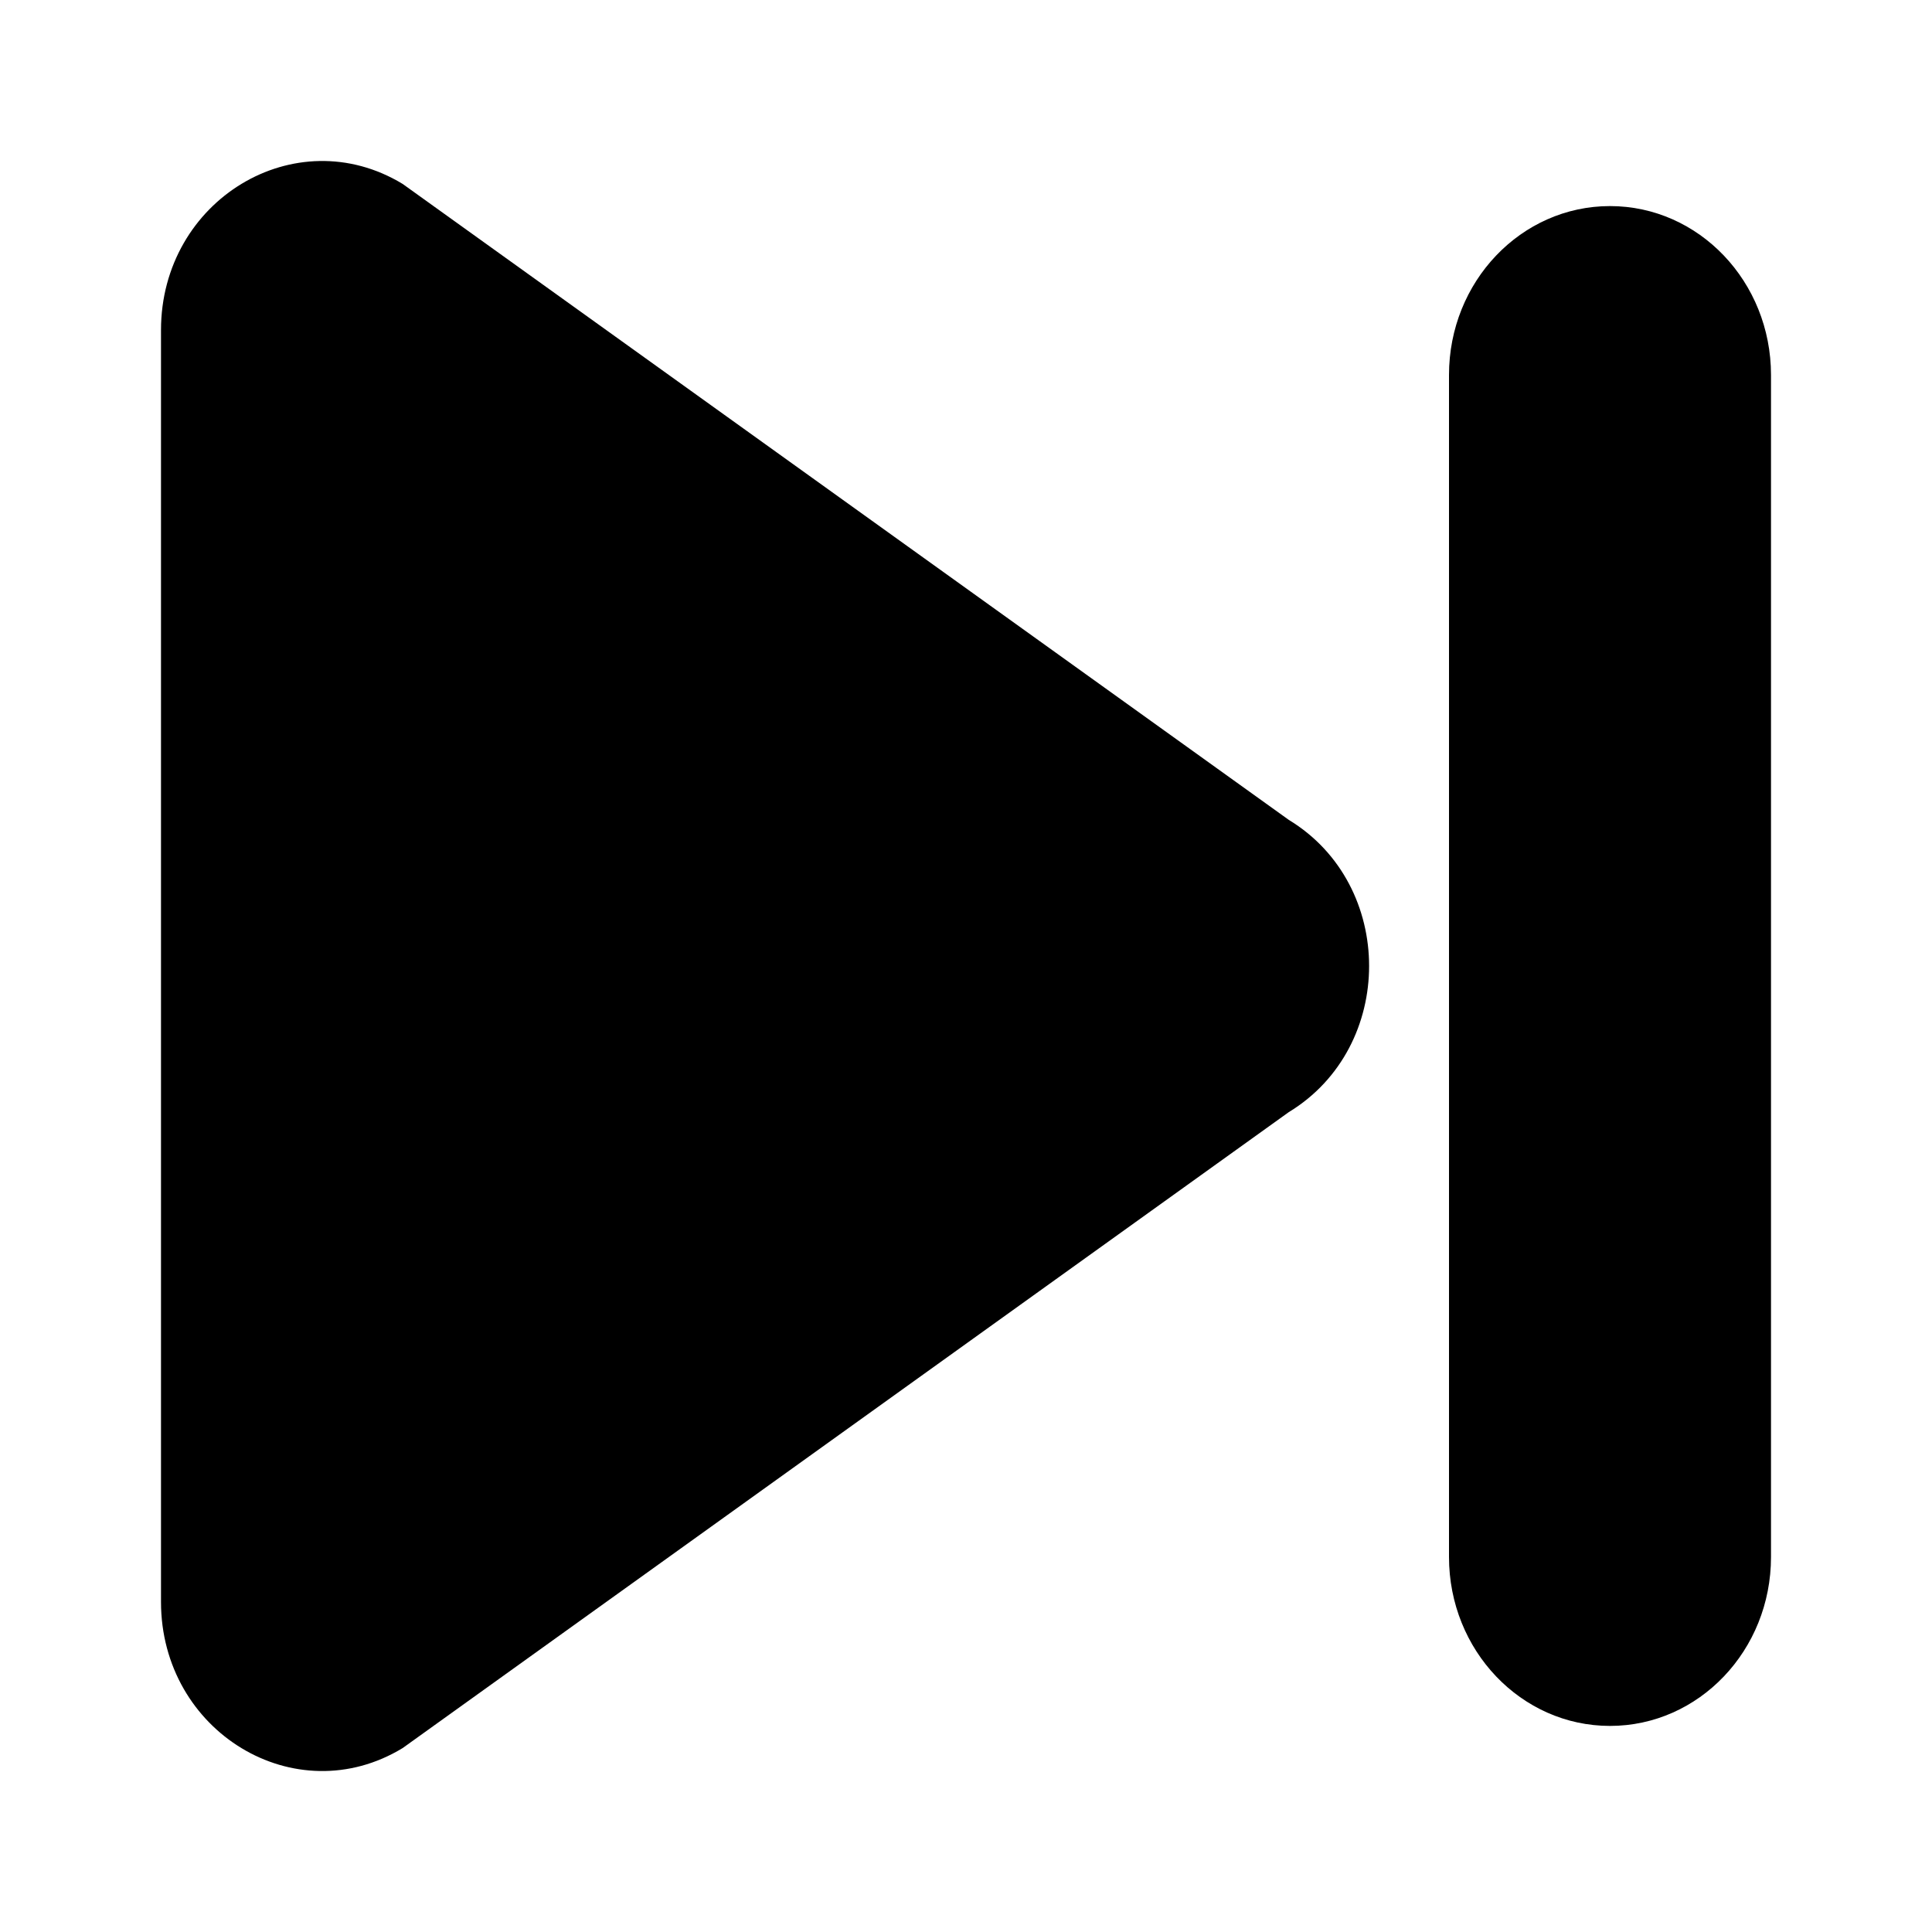
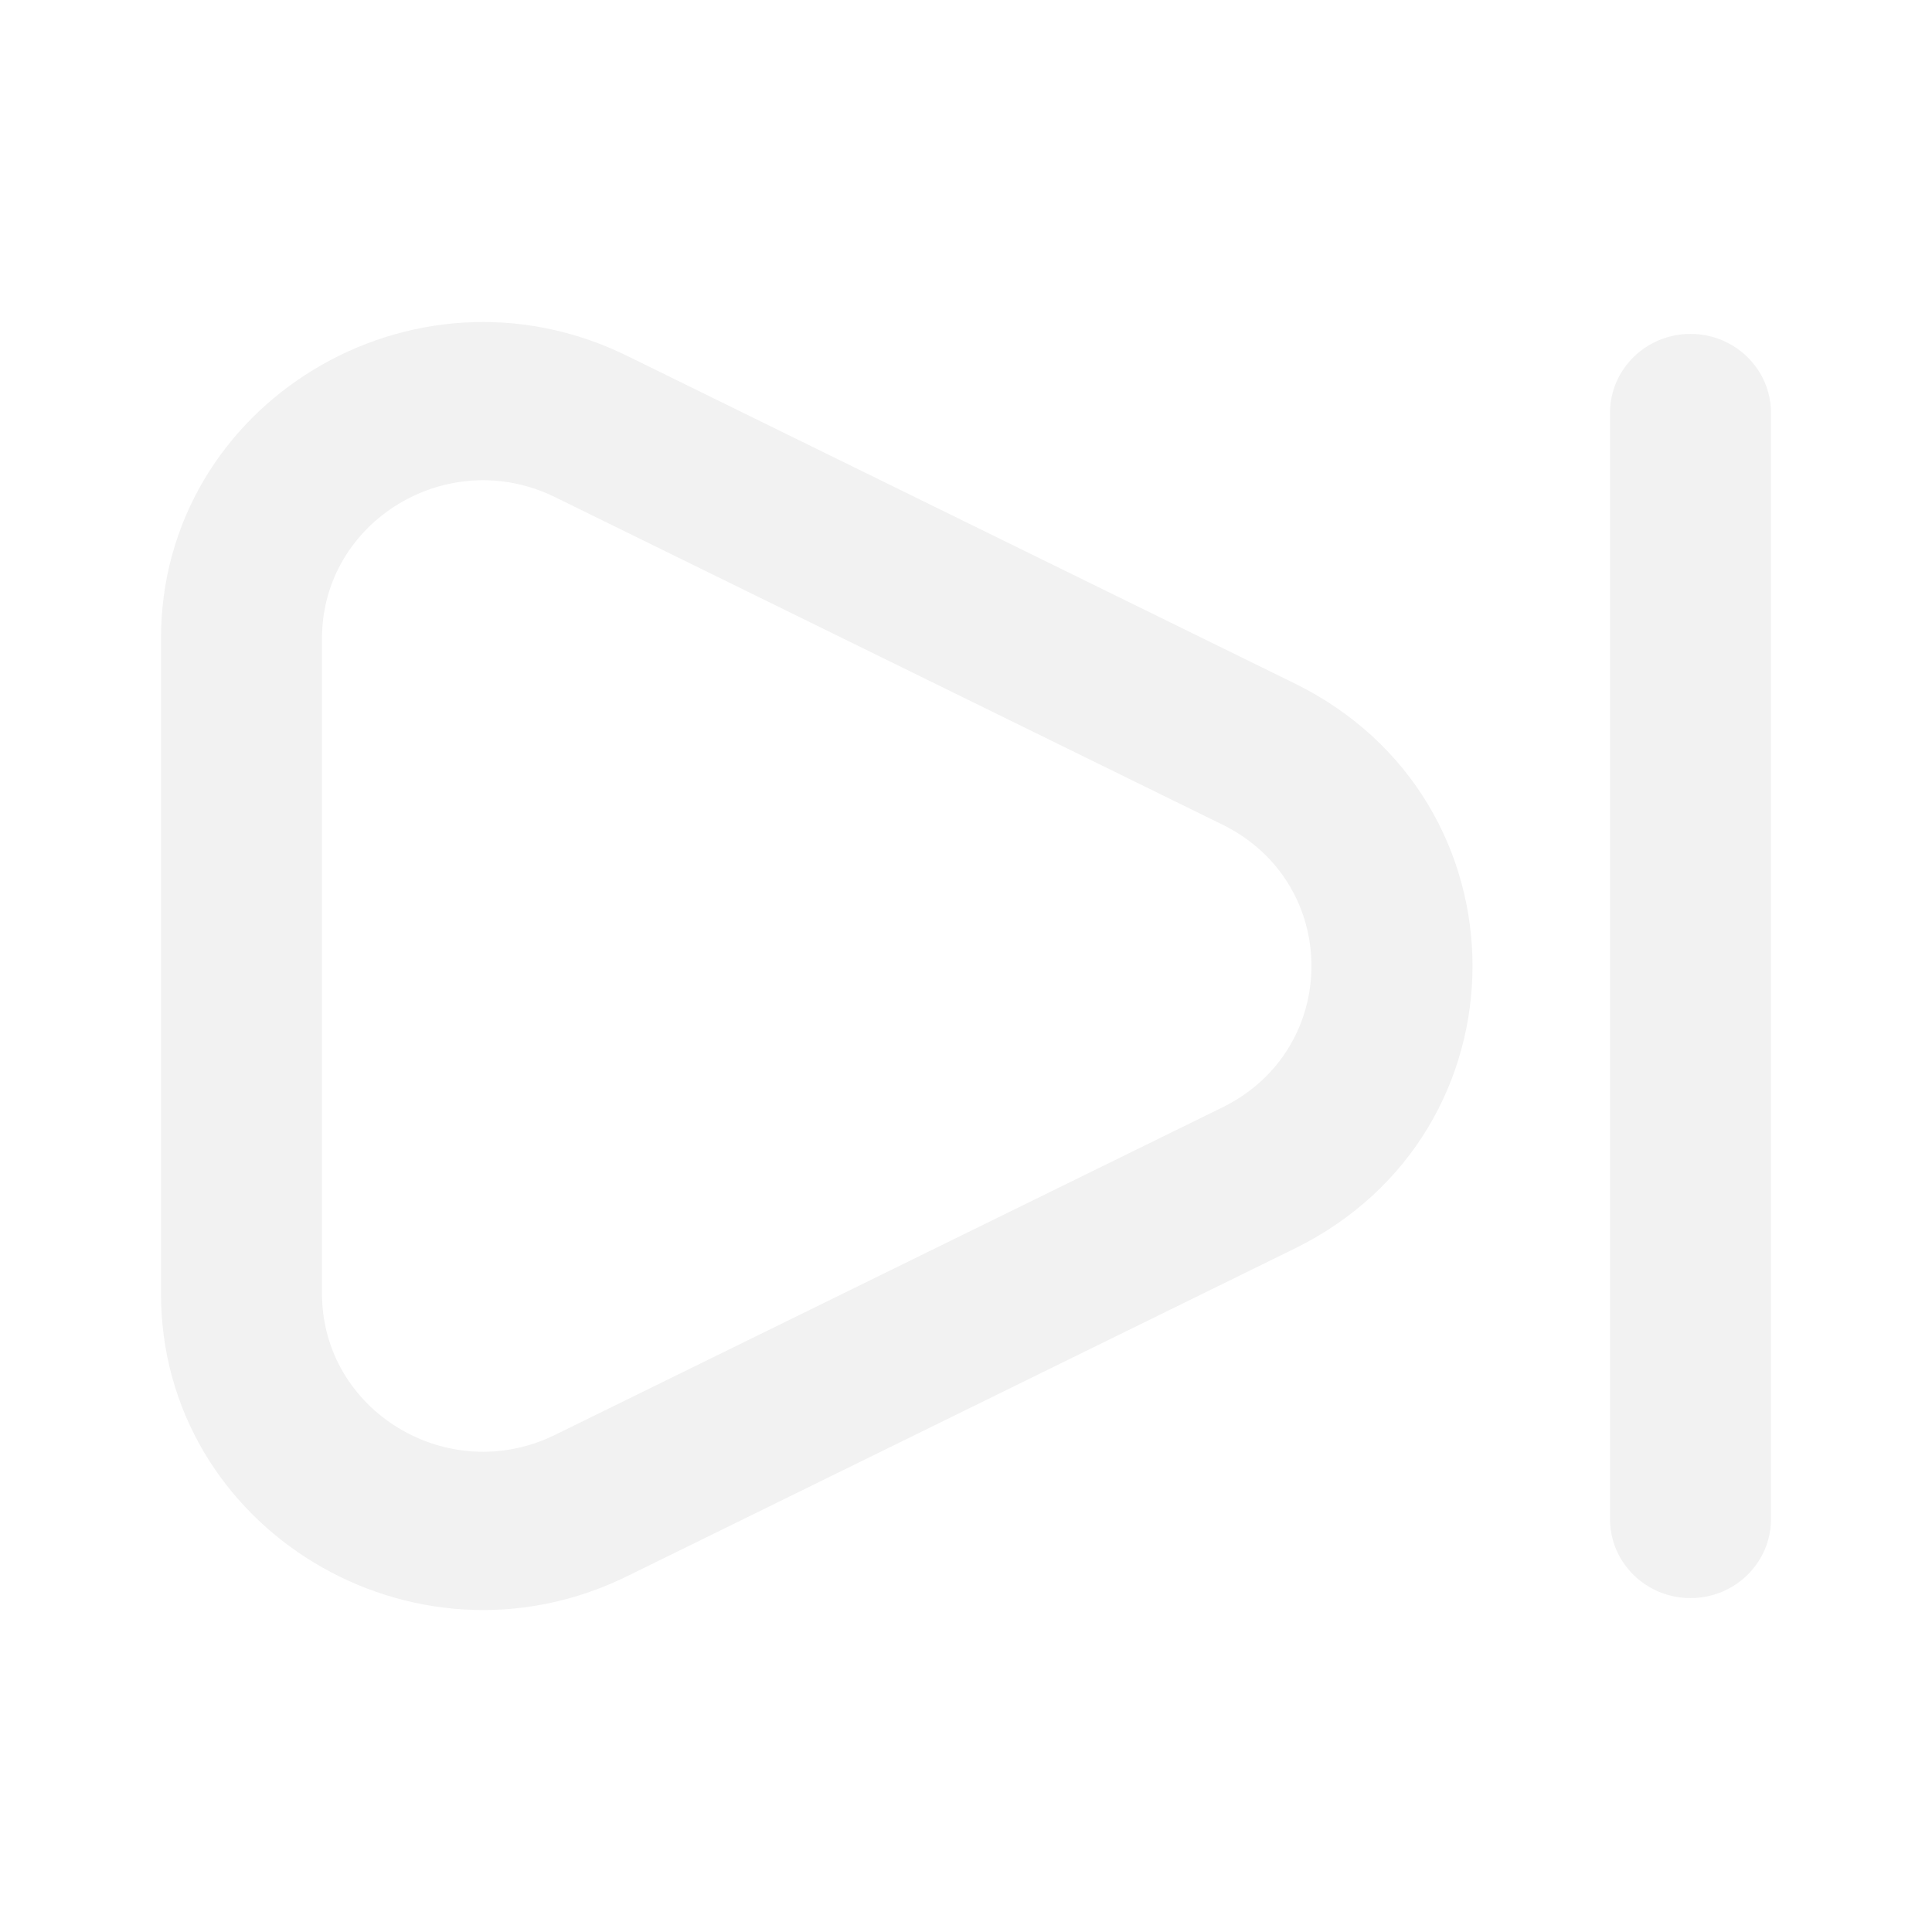
- <svg xmlns="http://www.w3.org/2000/svg" width="24" height="24" viewBox="0 0 24 24">
-   <path d="M5.002 2.285l11.008 7.9c1.33.807 1.33 2.822 0 3.63l-11.008 7.9C3.67 22.525 2 21.515 2 19.899V4.101c0-1.616 1.669-2.625 3.002-1.816zM18 4.658c0-1.159.895-2.098 2-2.098s2 .94 2 2.098v14.684c0 1.159-.895 2.098-2 2.098s-2-.94-2-2.098V4.658z" />
+ <svg xmlns="http://www.w3.org/2000/svg" width="24" height="24" viewBox="0 0 24 24" fill="none">
+   <path fill-rule="evenodd" clip-rule="evenodd" d="M7.789 4.42C5.129 3.114 2 5.013 2 7.931L2 16.069C2 18.988 5.129 20.886 7.789 19.581L16.081 15.511C19.029 14.065 19.029 9.935 16.081 8.489L7.789 4.42ZM4 7.931C4 6.472 5.565 5.523 6.894 6.175L15.186 10.244C16.66 10.968 16.66 13.032 15.186 13.756L6.894 17.825C5.565 18.477 4 17.528 4 16.069V7.931Z" fill="#F2F2F2" />
+   <path d="M22 5.13C22 4.588 21.552 4.148 21 4.148C20.448 4.148 20 4.588 20 5.13V18.87C20 19.412 20.448 19.852 21 19.852C21.552 19.852 22 19.412 22 18.87V5.13Z" fill="#F2F2F2" />
</svg>
